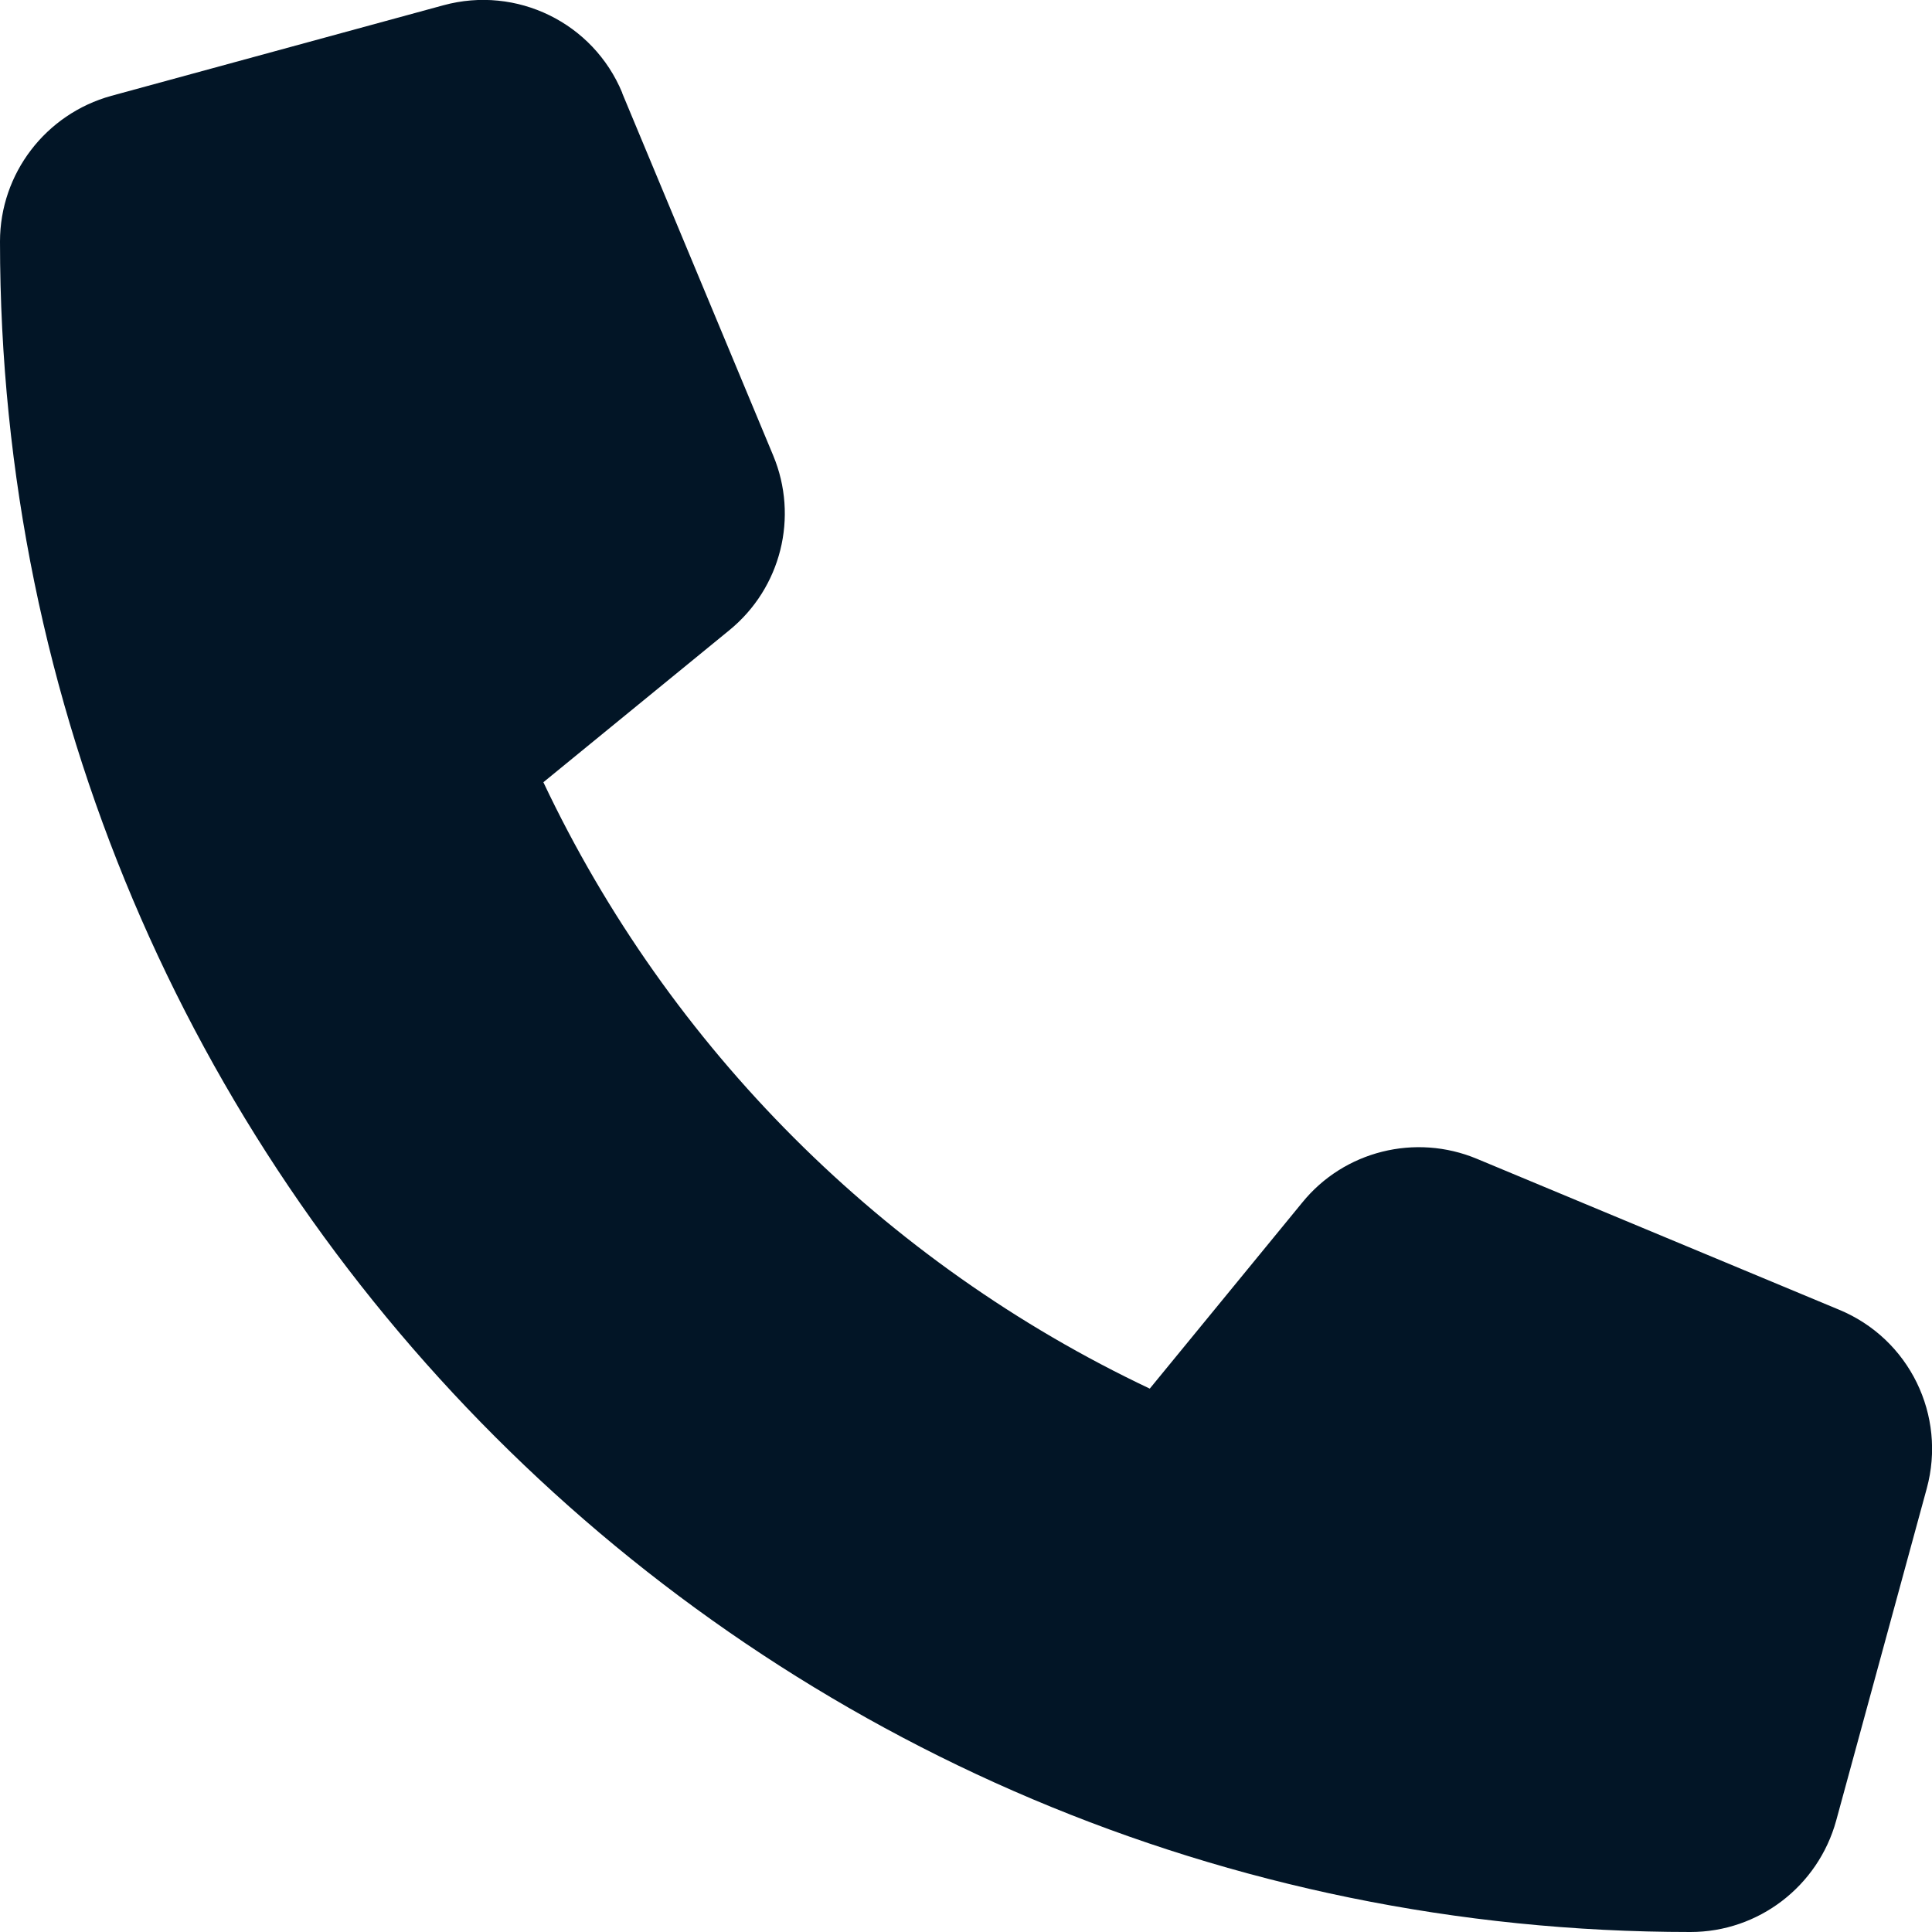
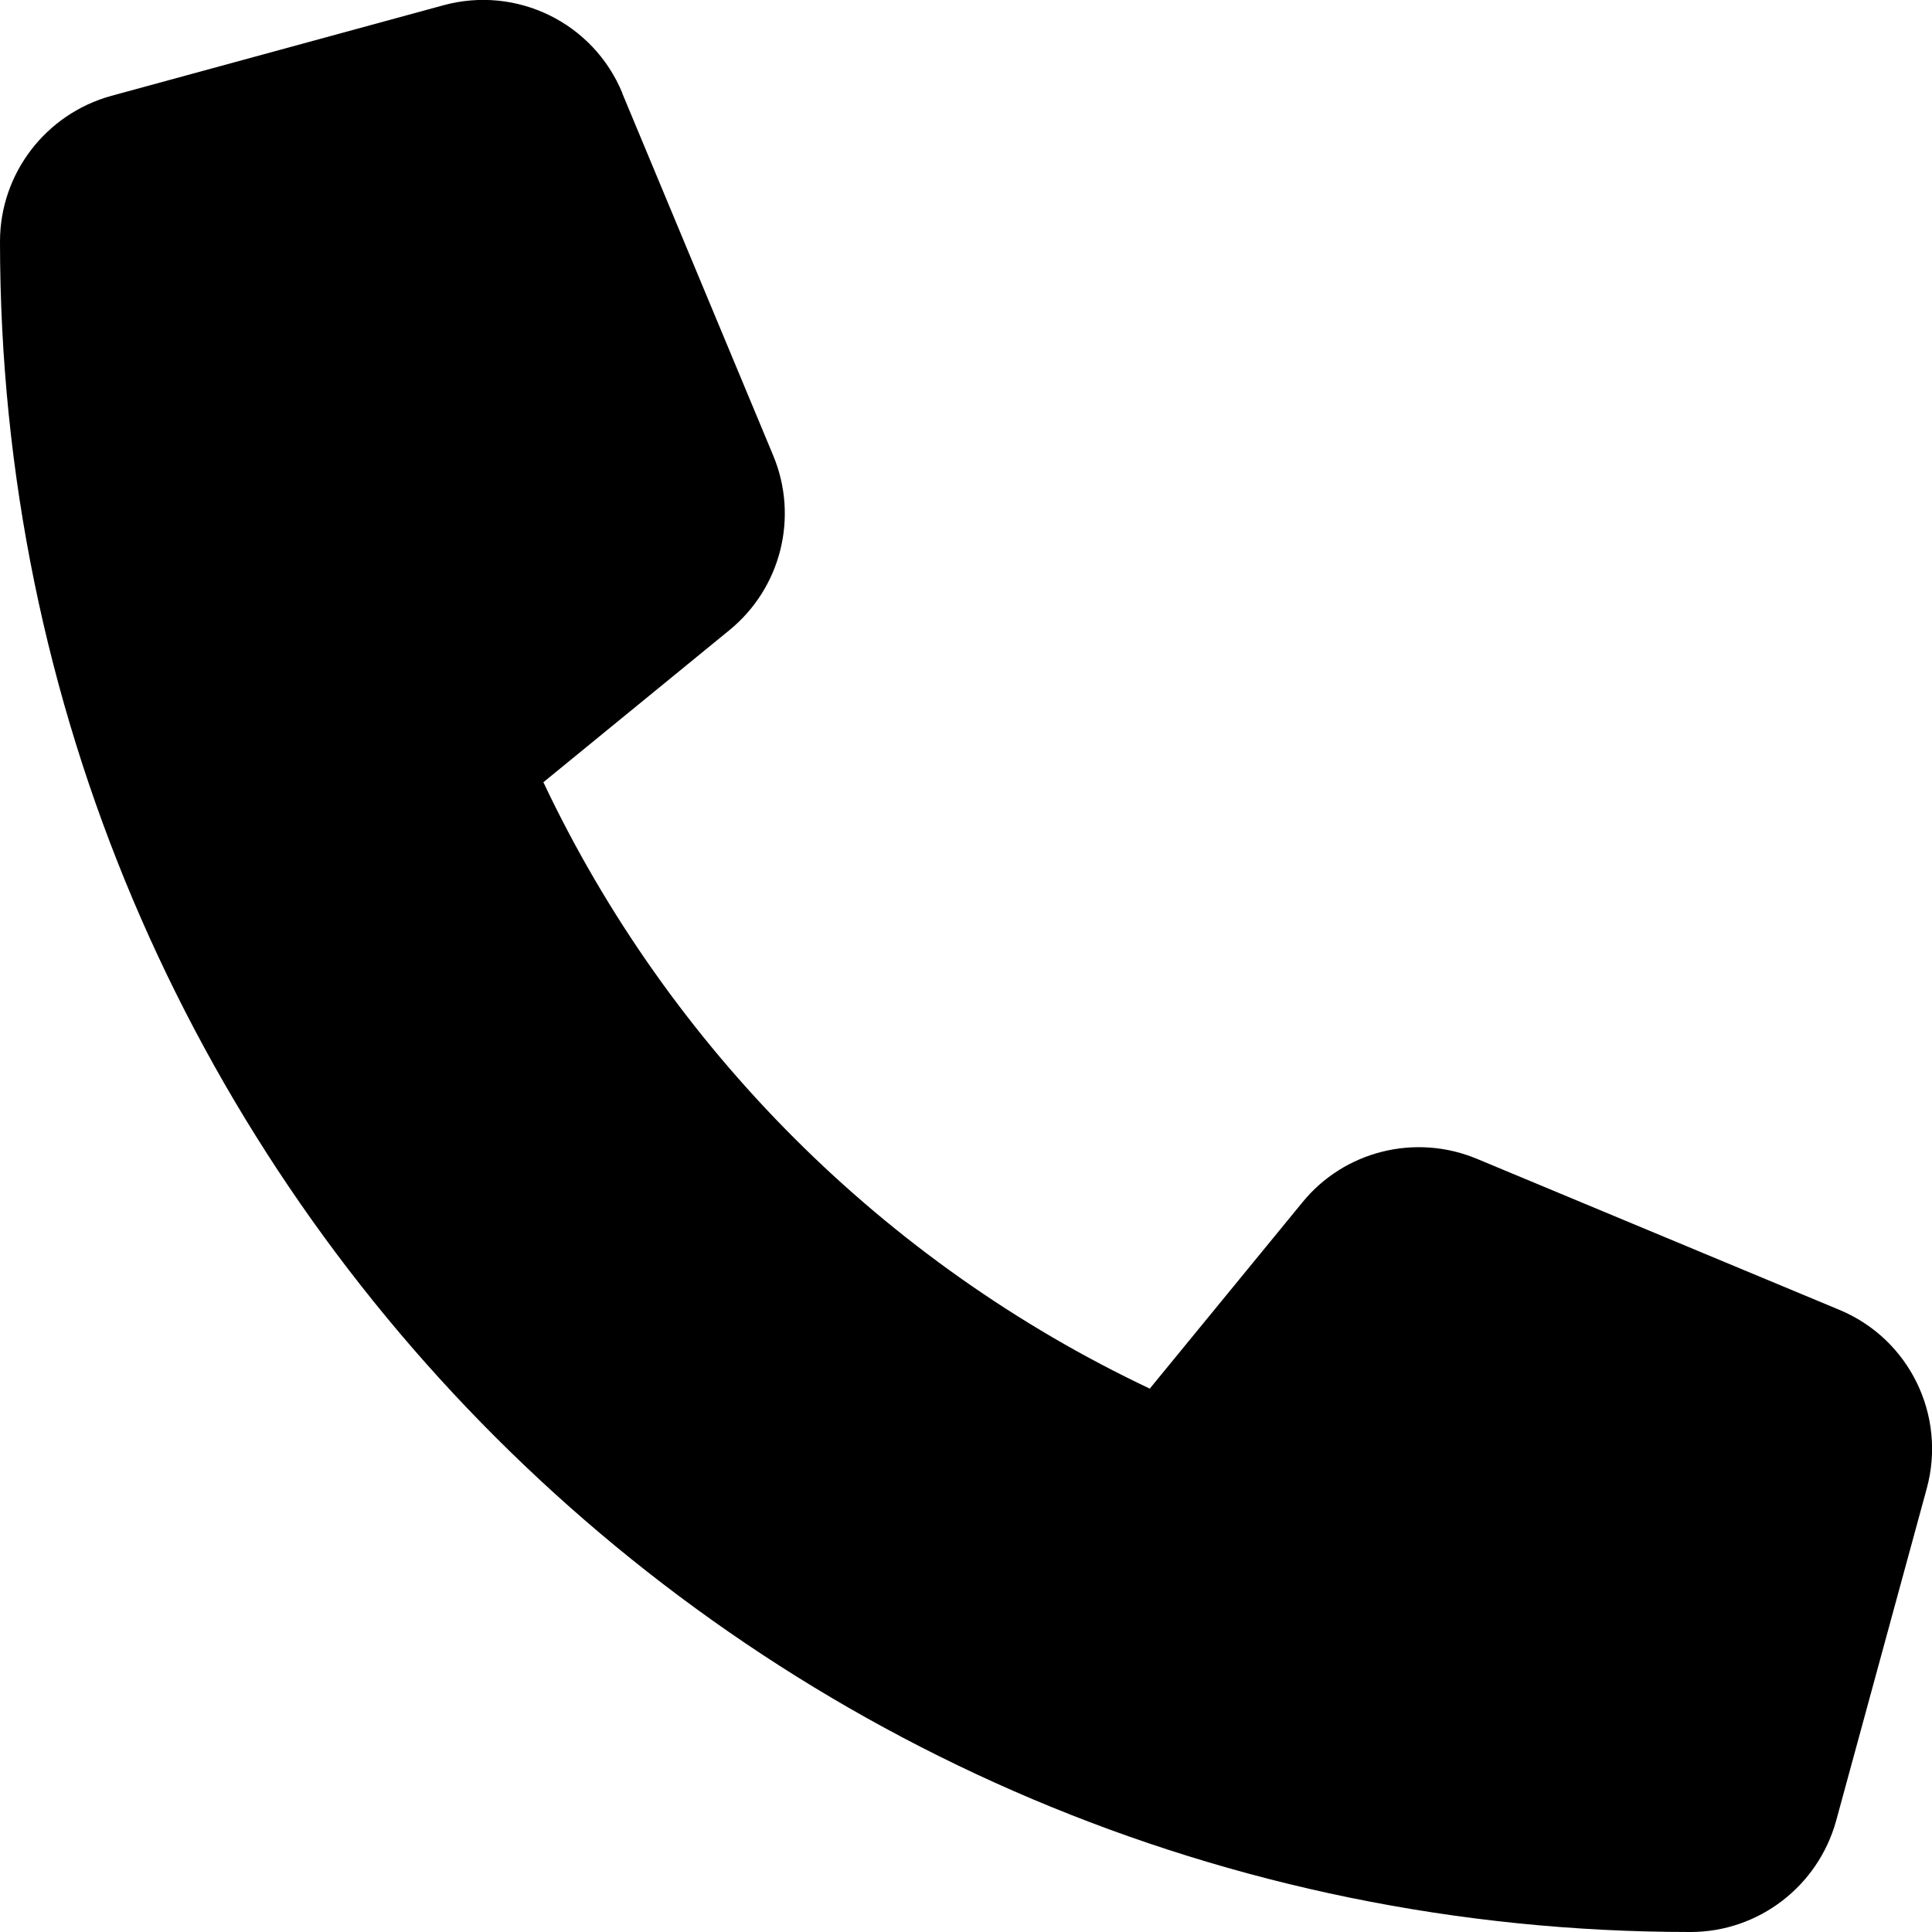
- <svg xmlns="http://www.w3.org/2000/svg" viewBox="0 0 512 512" fill="#021526">
+ <svg xmlns="http://www.w3.org/2000/svg" viewBox="0 0 512 512">
  <path d="M164.9 24.6c-7.7-18.6-28-28.5-47.4-23.2l-88 24C12.1 30.2 0 46 0 64C0 311.4 200.6 512 448 512c18 0 33.8-12.1 38.6-29.5l24-88c5.3-19.4-4.6-39.7-23.2-47.4l-96-40c-16.3-6.8-35.2-2.1-46.3 11.6L304.7 368C234.3 334.7 177.3 277.7 144 207.3L193.3 167c13.7-11.2 18.4-30 11.6-46.3l-40-96z" />
</svg>
